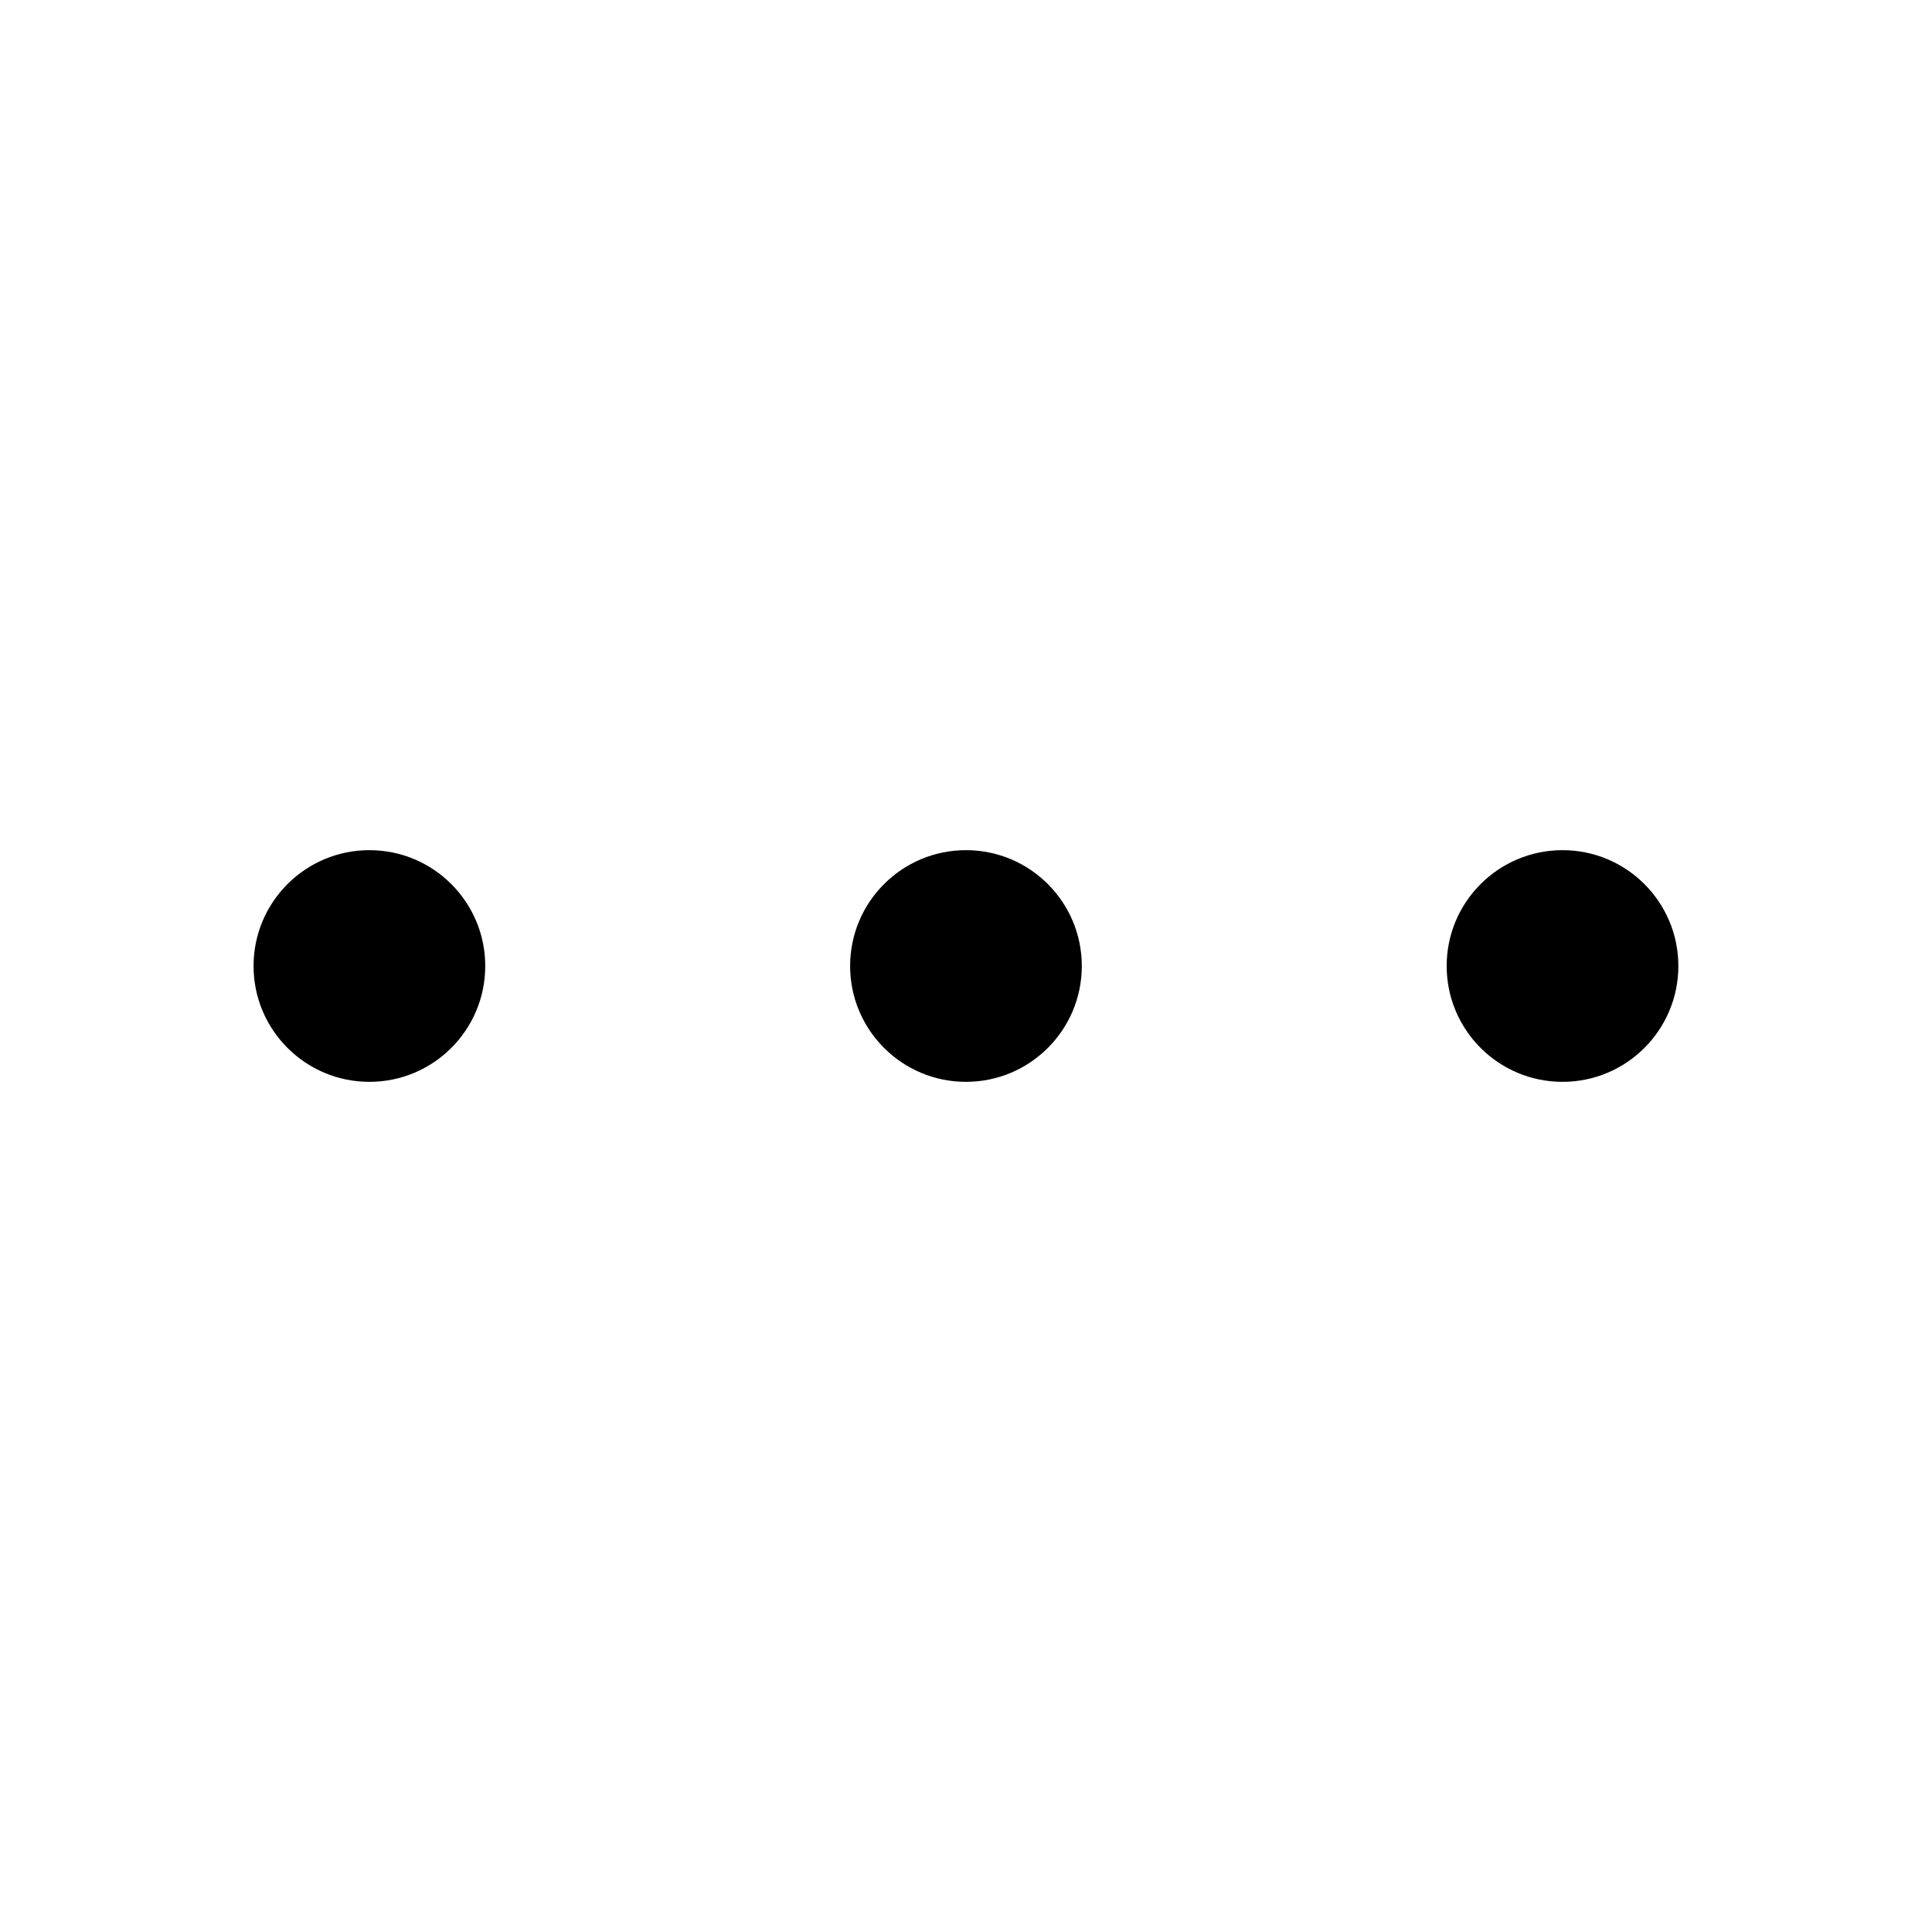
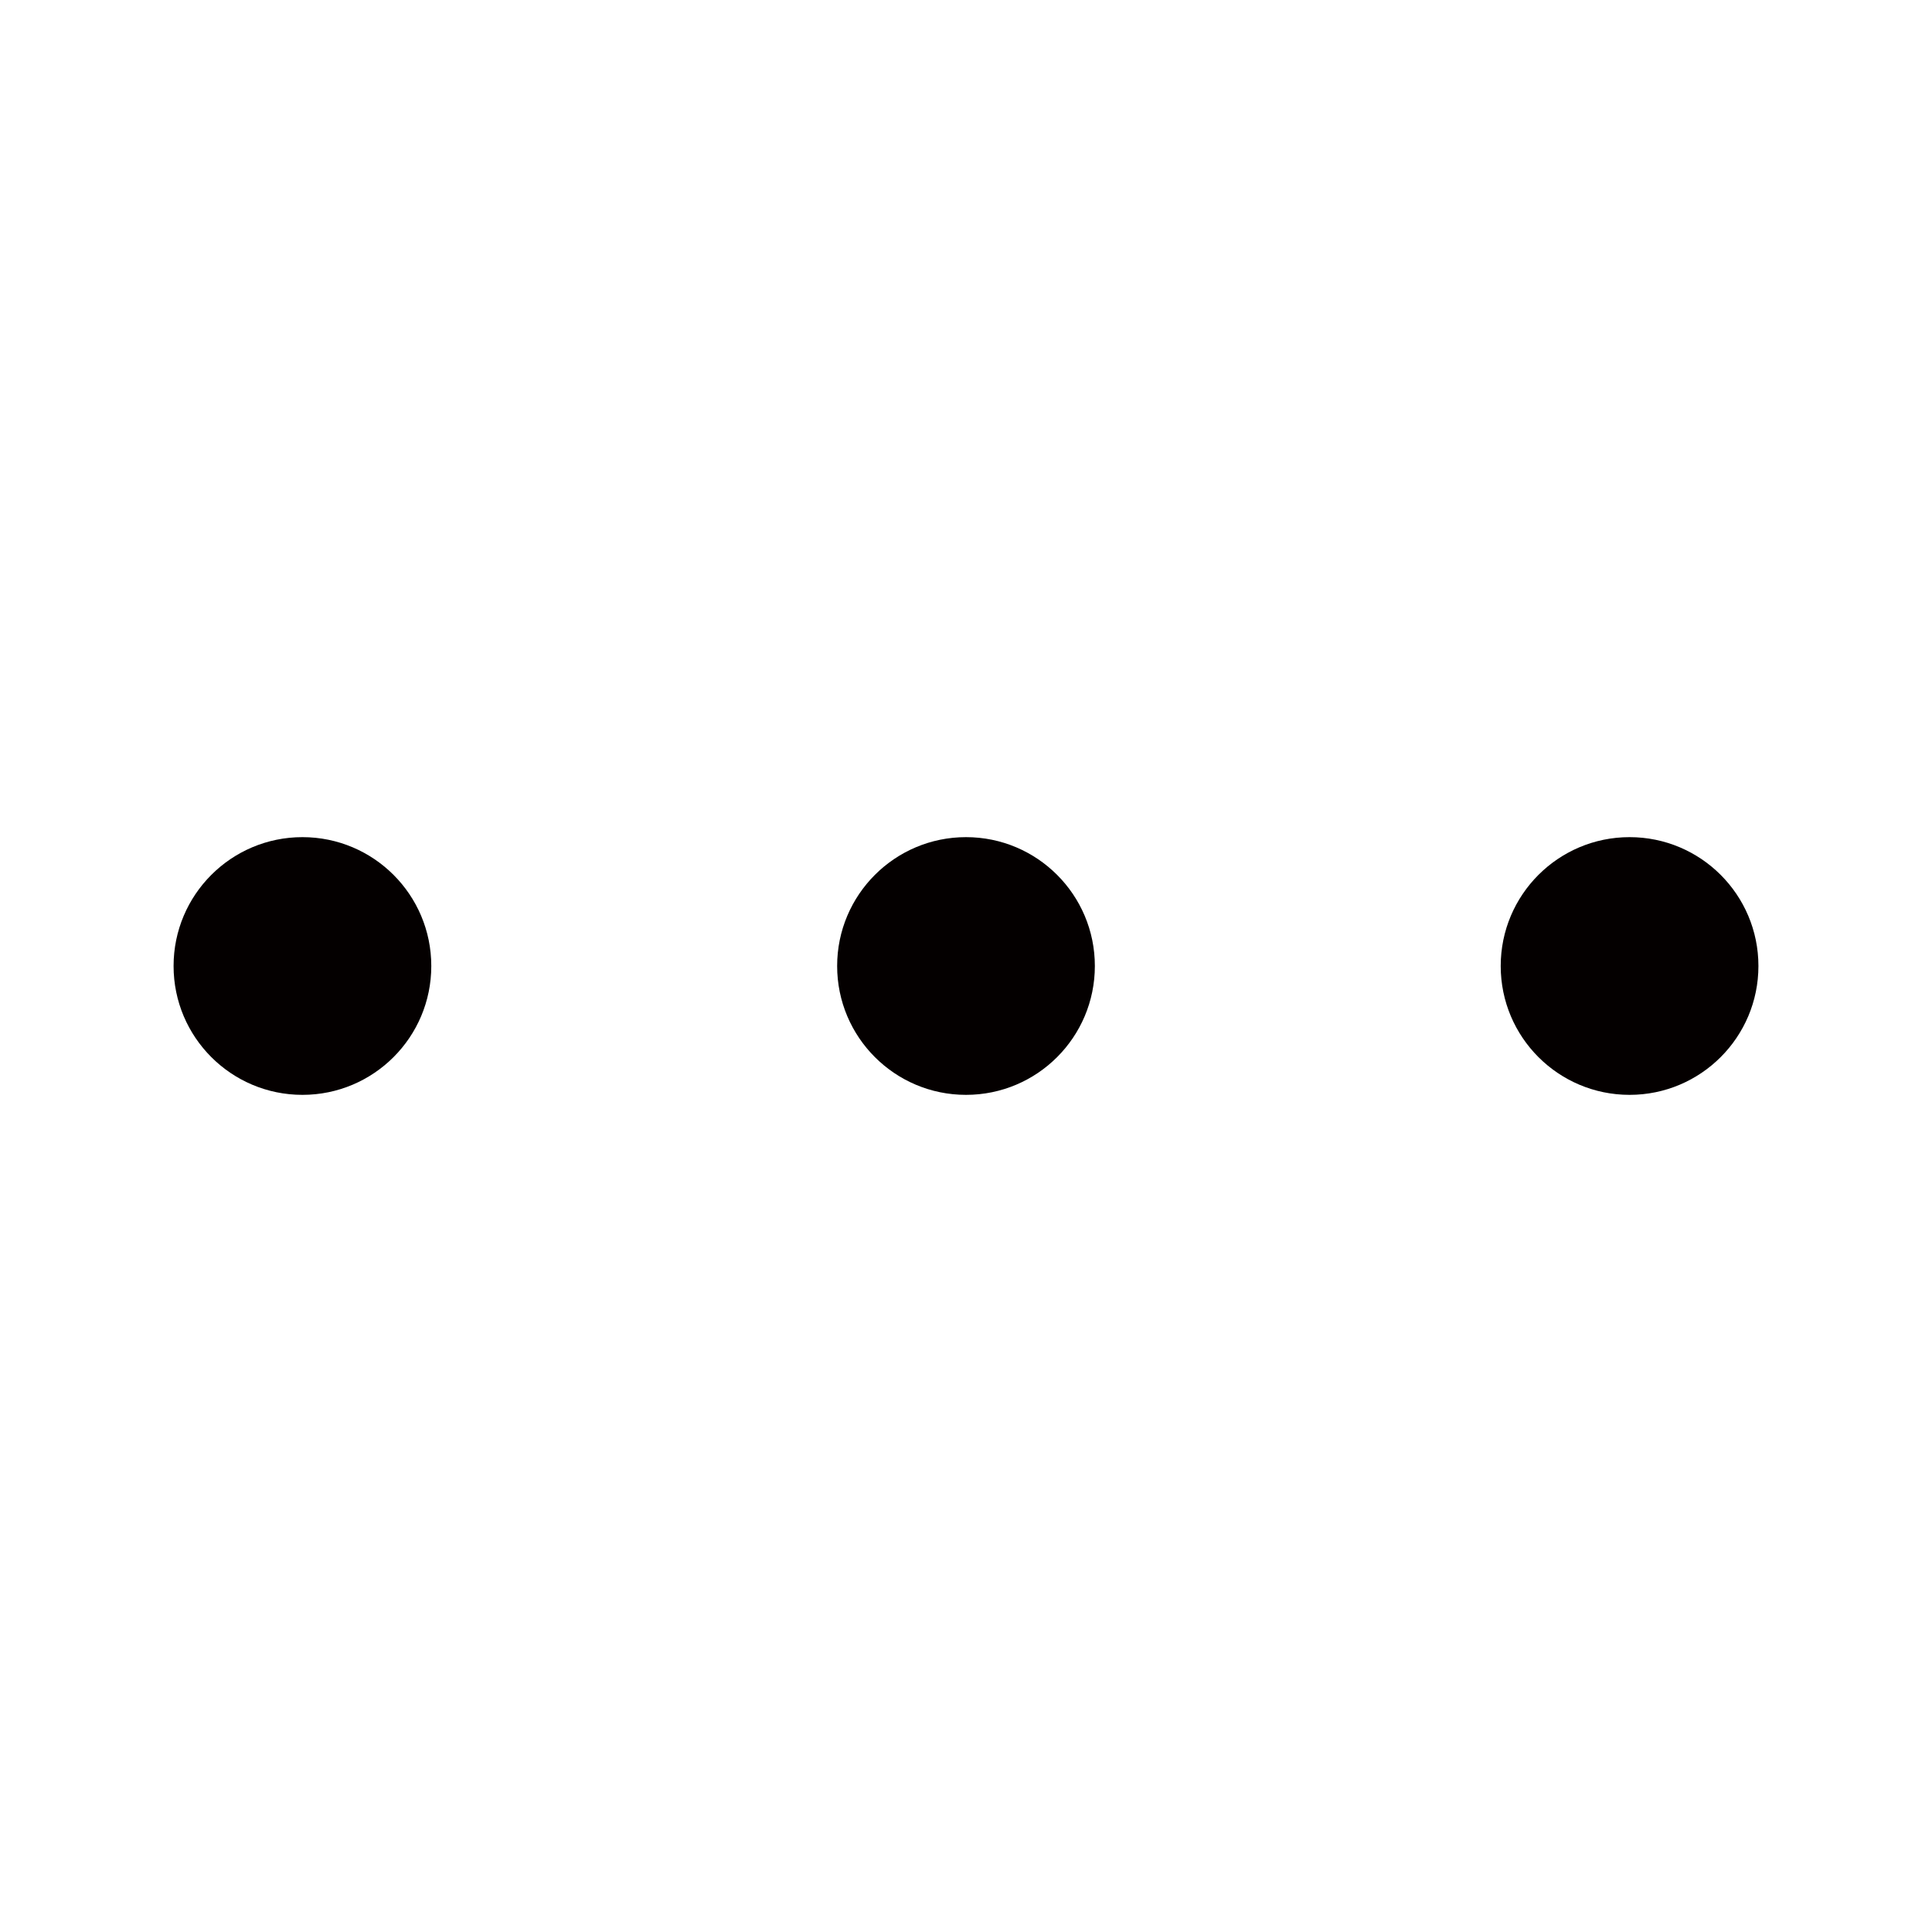
- <svg xmlns="http://www.w3.org/2000/svg" version="1.1" x="0px" y="0px" viewBox="15.167 -16.333 1000.636 1000.678" enable-background="new 15.167 -16.333 1000.636 1000.678" xml:space="preserve">
-   <g id="机构" display="none">
-     <g display="inline">
-       <line fill="none" stroke="#4A4D55" stroke-width="78.7" stroke-linecap="round" stroke-linejoin="round" stroke-miterlimit="10" x1="140.586" y1="835.564" x2="140.586" y2="684.666" />
-       <g>
-         <path fill="none" stroke="#4A4D55" stroke-width="50" stroke-miterlimit="10" d="M975.685,343.174L523.081,580.927     c-5.873,3.084-12.912,3.069-18.785-0.029L55.218,343.145c-14.52-7.688-14.21-28.598,0.531-35.858l449.078-220.99     c5.593-2.759,12.13-2.759,17.723-0.03l452.604,220.99C989.984,314.488,990.294,335.501,975.685,343.174z M250.674,446.619     v295.937l264.949,141.232l263.104-141.232V446.633" />
-         <polyline fill="none" stroke="#4A4D55" stroke-width="50" stroke-miterlimit="10" points="515.62,294.055 140.309,464.977      140.309,860.563    " />
-       </g>
-     </g>
-   </g>
-   <g id="分享" display="none">
-     <g display="inline">
-       <line fill="#494C54" stroke="#494C54" stroke-width="50" stroke-linecap="round" stroke-miterlimit="10" x1="515.485" y1="600.561" x2="515.485" y2="40.262" />
-       <polyline fill="none" stroke="#494C54" stroke-width="50" stroke-linecap="round" stroke-miterlimit="10" points="    376.357,172.551 515.485,33.424 654.612,172.551   " />
-       <path fill="none" stroke="#494C54" stroke-width="50" stroke-linecap="round" stroke-miterlimit="10" d="M373.502,298.671H212.666    c-23.278,0-42.148,18.87-42.148,42.148V892.44c0,23.278,18.87,42.148,42.148,42.148h605.637c23.278,0,42.148-18.87,42.148-42.148    V340.819c0-23.278-18.87-42.148-42.148-42.148H657.468" />
-     </g>
-   </g>
-   <g id="日历" display="none">
-     <path display="inline" stroke="#000000" stroke-width="14" stroke-miterlimit="10" d="M676.501,544.384h80.508v-40.253h-80.508   V544.384z M475.231,544.384h80.509v-40.253h-80.509V544.384z M273.959,544.384h80.509v-40.253h-80.509V544.384z M676.501,745.648   h80.508v-40.253h-80.508V745.648z M475.231,745.648h80.509v-40.253h-80.509V745.648z M273.959,745.648h80.509v-40.253h-80.509   V745.648z M676.501,343.122h80.508v-40.253h-80.508V343.122z M475.231,343.122h80.509v-40.253h-80.509V343.122z M273.959,343.122   h80.509v-40.253h-80.509V343.122z M885.832,850.308c0,24.292-39.744,64.407-64.431,64.407H209.568   c-24.687,0-64.43-40.116-64.43-64.407V238.462c0-24.294,39.743-64.408,64.43-64.408h24.137v48.311h40.253v-48.311h483.05v48.311   h40.255v-48.311h24.137c24.687,0,64.431,40.115,64.431,64.408L885.832,850.308L885.832,850.308z M821.401,141.86h-24.137V21.102   H757.01V141.86H273.959V21.102h-40.253V141.86h-24.137c-49.374,0-96.625,47.997-96.625,96.602v611.845   c0,48.605,47.252,96.602,96.625,96.602h611.832c49.336,0,96.626-47.997,96.626-96.602V238.462   C918.027,189.856,870.737,141.86,821.401,141.86z" />
-   </g>
-   <g id="时间" display="none">
-     <g display="inline">
-       <circle fill="none" stroke="#000000" stroke-width="50" stroke-miterlimit="10" cx="539.121" cy="518.404" r="424.219" />
-       <path fill="none" stroke="#000000" stroke-width="50" stroke-linecap="round" stroke-miterlimit="10" d="M67.531,223.384    c54.297-86.977,133.262-159.977,232.728-207.277" />
-       <polyline fill="none" stroke="#000000" stroke-width="50" stroke-linecap="round" stroke-linejoin="round" stroke-miterlimit="10" points="    480.143,277.338 480.143,574.292 767.669,574.292   " />
-     </g>
-   </g>
-   <g id="学费" display="none">
-     <path display="inline" stroke="#000000" stroke-width="8" stroke-miterlimit="10" d="M486.814,570.093   c152.931,0,276.91-124.091,276.91-277.19s-123.979-277.19-276.91-277.19c-152.93,0-276.91,124.092-276.91,277.191   S333.885,570.093,486.814,570.093z M486.814,53.943c131.95,0,238.925,106.993,238.925,238.924   c0,131.969-106.975,238.925-238.925,238.925c-131.949,0-238.924-106.957-238.924-238.925   C247.89,160.936,354.865,53.943,486.814,53.943z M754.41,550.905c-110.839,0-200.697,89.858-200.697,200.696   s89.858,200.697,200.697,200.697c110.838,0,200.696-89.859,200.696-200.697S865.248,550.905,754.41,550.905z M754.41,914.07   c-89.728,0-162.469-72.723-162.469-162.468c0-89.708,72.741-162.468,162.469-162.468c89.727,0,162.468,72.76,162.468,162.468   C916.879,841.347,844.137,914.07,754.41,914.07z M585.576,589.674H330.71c-140.742,0-254.847,111.716-254.847,249.546v74.85h38.228   v-76.455c0,0-5.19-198.12,210.254-210.254h229.368C553.713,627.36,565.119,605.223,585.576,589.674z M829.018,646.512   c-6.87,0-12.002,3.173-15.419,9.463l-59.078,93.162l-59.079-93.162c-3.435-6.29-8.568-9.463-15.418-9.463   c-6.851,0.933-10.715,4.966-11.555,12.169c0.84,3.602,2.128,7.206,3.845,10.789c0.859,0.915,1.288,1.83,1.288,2.726l52.657,85.042   h-30.819c-9.426,0-14.129,4.069-14.129,12.169c0.839,6.31,5.561,9.912,14.129,10.79h44.948v24.303h-44.948   c-9.426,0-14.129,4.07-14.129,12.171c0.839,6.309,5.561,9.911,14.129,10.789h44.948v54.019c0,8.997,4.704,13.514,14.13,13.514   c9.408,0,14.129-4.517,14.129-13.514v-54.019h44.948c8.548-0.877,13.272-4.48,14.13-10.789c0-8.102-4.723-12.171-14.13-12.171   h-44.948v-24.3h44.948c8.548-0.877,13.272-4.48,14.13-10.79c0-8.102-4.723-12.169-14.13-12.169h-30.818l52.656-85.042   c0-0.896,0.411-1.811,1.288-2.726c2.557-5.376,3.845-8.996,3.845-10.789C839.713,651.477,835.85,647.445,829.018,646.512z" />
-   </g>
-   <g id="人数" display="none">
-     <line display="inline" fill="none" x1="845.53" y1="456.526" x2="845.53" y2="453.742" />
-     <g display="inline">
-       <circle fill="none" stroke="#000000" stroke-width="50" stroke-miterlimit="10" cx="407.841" cy="312.559" r="178.818" />
-       <path fill="none" stroke="#000000" stroke-width="50" stroke-linecap="round" stroke-miterlimit="10" d="M75.943,827.394    c0-183.302,148.596-331.898,331.898-331.898s331.898,148.596,331.898,331.898" />
-     </g>
-     <g display="inline">
-       <path fill="none" stroke="#000000" stroke-width="50" stroke-linecap="round" stroke-miterlimit="10" d="M616.612,133.74    c98.759,0,178.818,80.06,178.818,178.818s-80.06,178.818-178.818,178.818" />
-       <path fill="none" stroke="#000000" stroke-width="50" stroke-linecap="round" stroke-miterlimit="10" d="M616.612,495.496    c163.727,0,299.764,118.553,326.953,274.498" />
-     </g>
-   </g>
+ <svg xmlns="http://www.w3.org/2000/svg" version="1.1" id="图层_9" x="0px" y="0px" viewBox="0 0 512 512" enable-background="new 0 0 512 512" xml:space="preserve">
  <g id="图层_7">
    <g>
      <g>
-         <circle cx="206.5" cy="484.006" r="60" />
+         <circle fill="#040000" cx="80.148" cy="256" r="34.148" />
      </g>
      <g>
-         <circle cx="515.485" cy="484.006" r="60" />
+         <circle fill="#040000" cx="256" cy="256" r="34.148" />
      </g>
      <g>
-         <circle cx="824.469" cy="484.006" r="60" />
+         <circle fill="#040000" cx="431.852" cy="256" r="34.148" />
      </g>
    </g>
  </g>
</svg>
